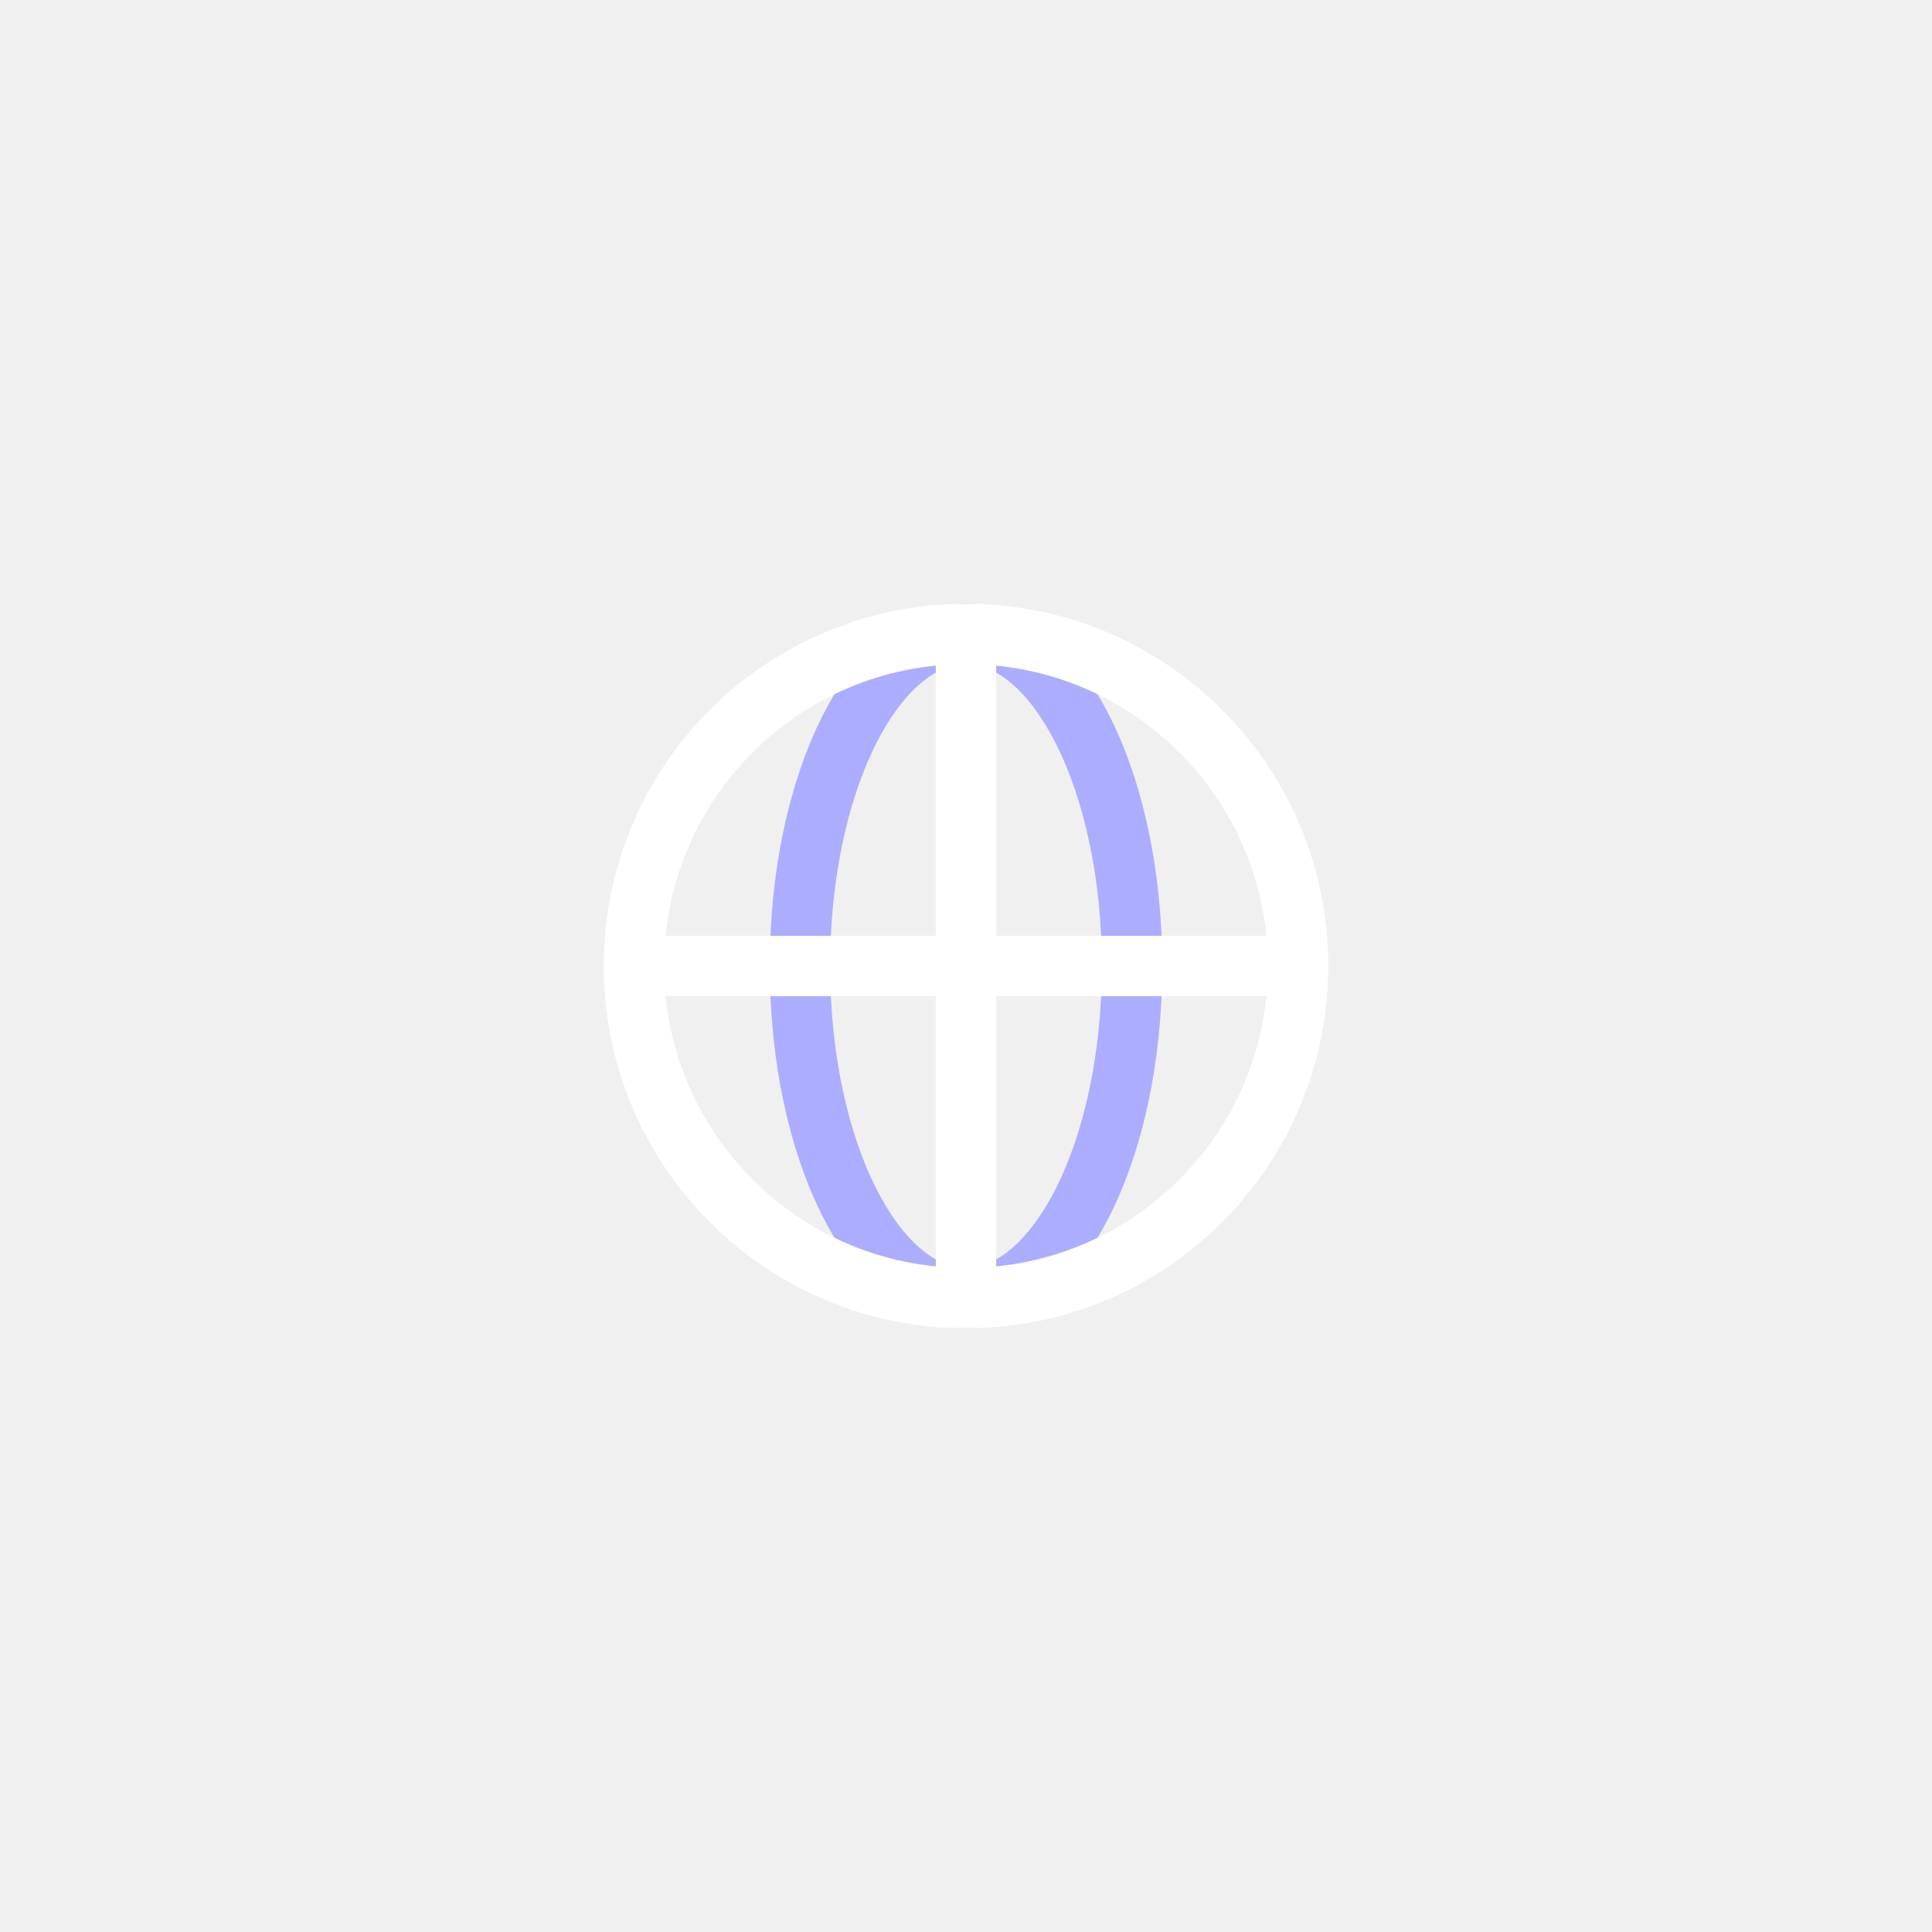
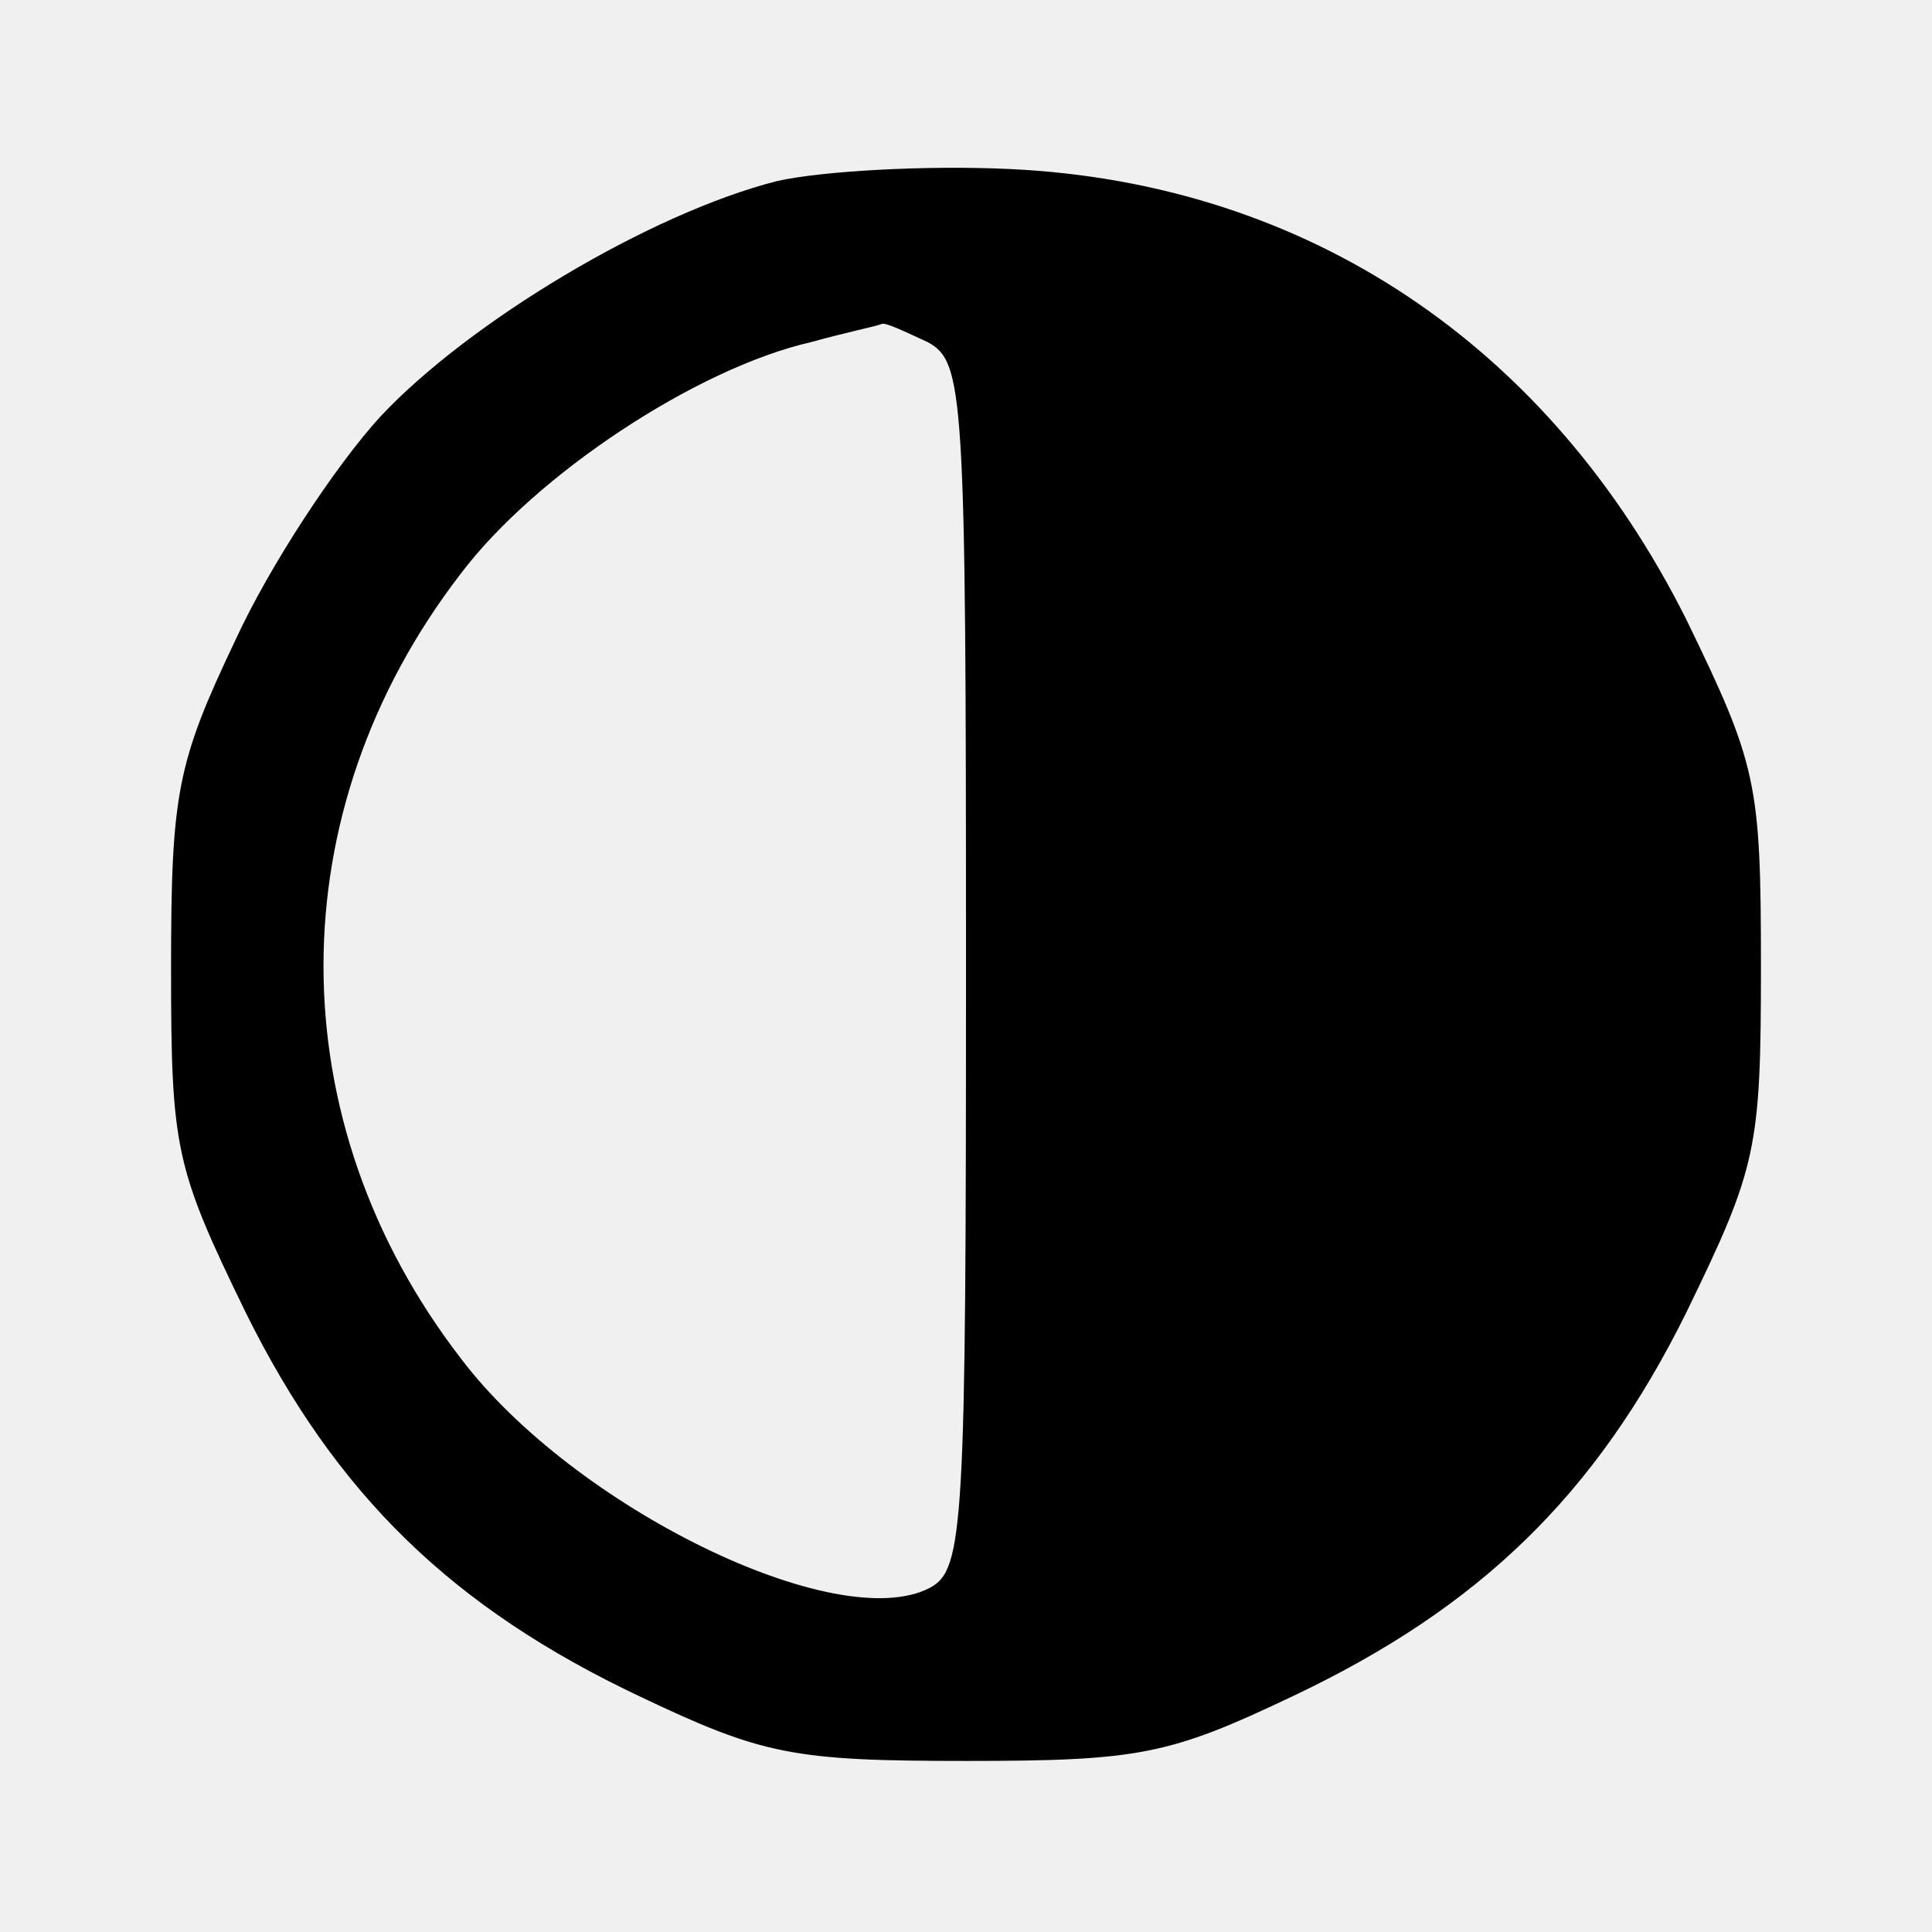
- <svg xmlns="http://www.w3.org/2000/svg" width="64" height="64">
-   <g stroke-width="2" fill="none" fill-rule="evenodd">
-     <ellipse stroke="#ACADFF" stroke-linecap="square" cx="32" cy="32" rx="5.5" ry="11" />
-     <path d="M32 21v22M21 32h22" stroke="#FFF" />
-     <circle stroke="#FFF" stroke-linecap="square" cx="32" cy="32" r="11" />
+ <svg xmlns="http://www.w3.org/2000/svg" version="1.0" width="96pt" height="96pt" viewBox="0 0 96 96" preserveAspectRatio="xMidYMid meet">
+   <g transform="translate(0,96) scale(0.1,-0.1)" fill="#000000" stroke="none">
+     <path d="M386 870 c-63 -16 -153 -70 -197 -117 -22 -24 -55 -74 -72 -111 -29 -61 -32 -76 -32 -163 0 -90 2 -99 37 -171 45 -91 103 -147 196 -191 61 -29 76 -32 162 -32 86 0 101 3 162 32 93 44 151 100 196 191 35 72 37 81 37 172 0 91 -2 100 -37 172 -68 136 -188 217 -336 224 -42 2 -94 -1 -116 -6z m75 -80 c18 -10 19 -24 19 -310 0 -279 -1 -300 -18 -309 -46 -24 -177 40 -233 114 -91 118 -91 272 0 390 37 49 117 102 174 115 18 5 33 8 35 9 2 1 12 -4 23 -9z" />
  </g>
</svg>
